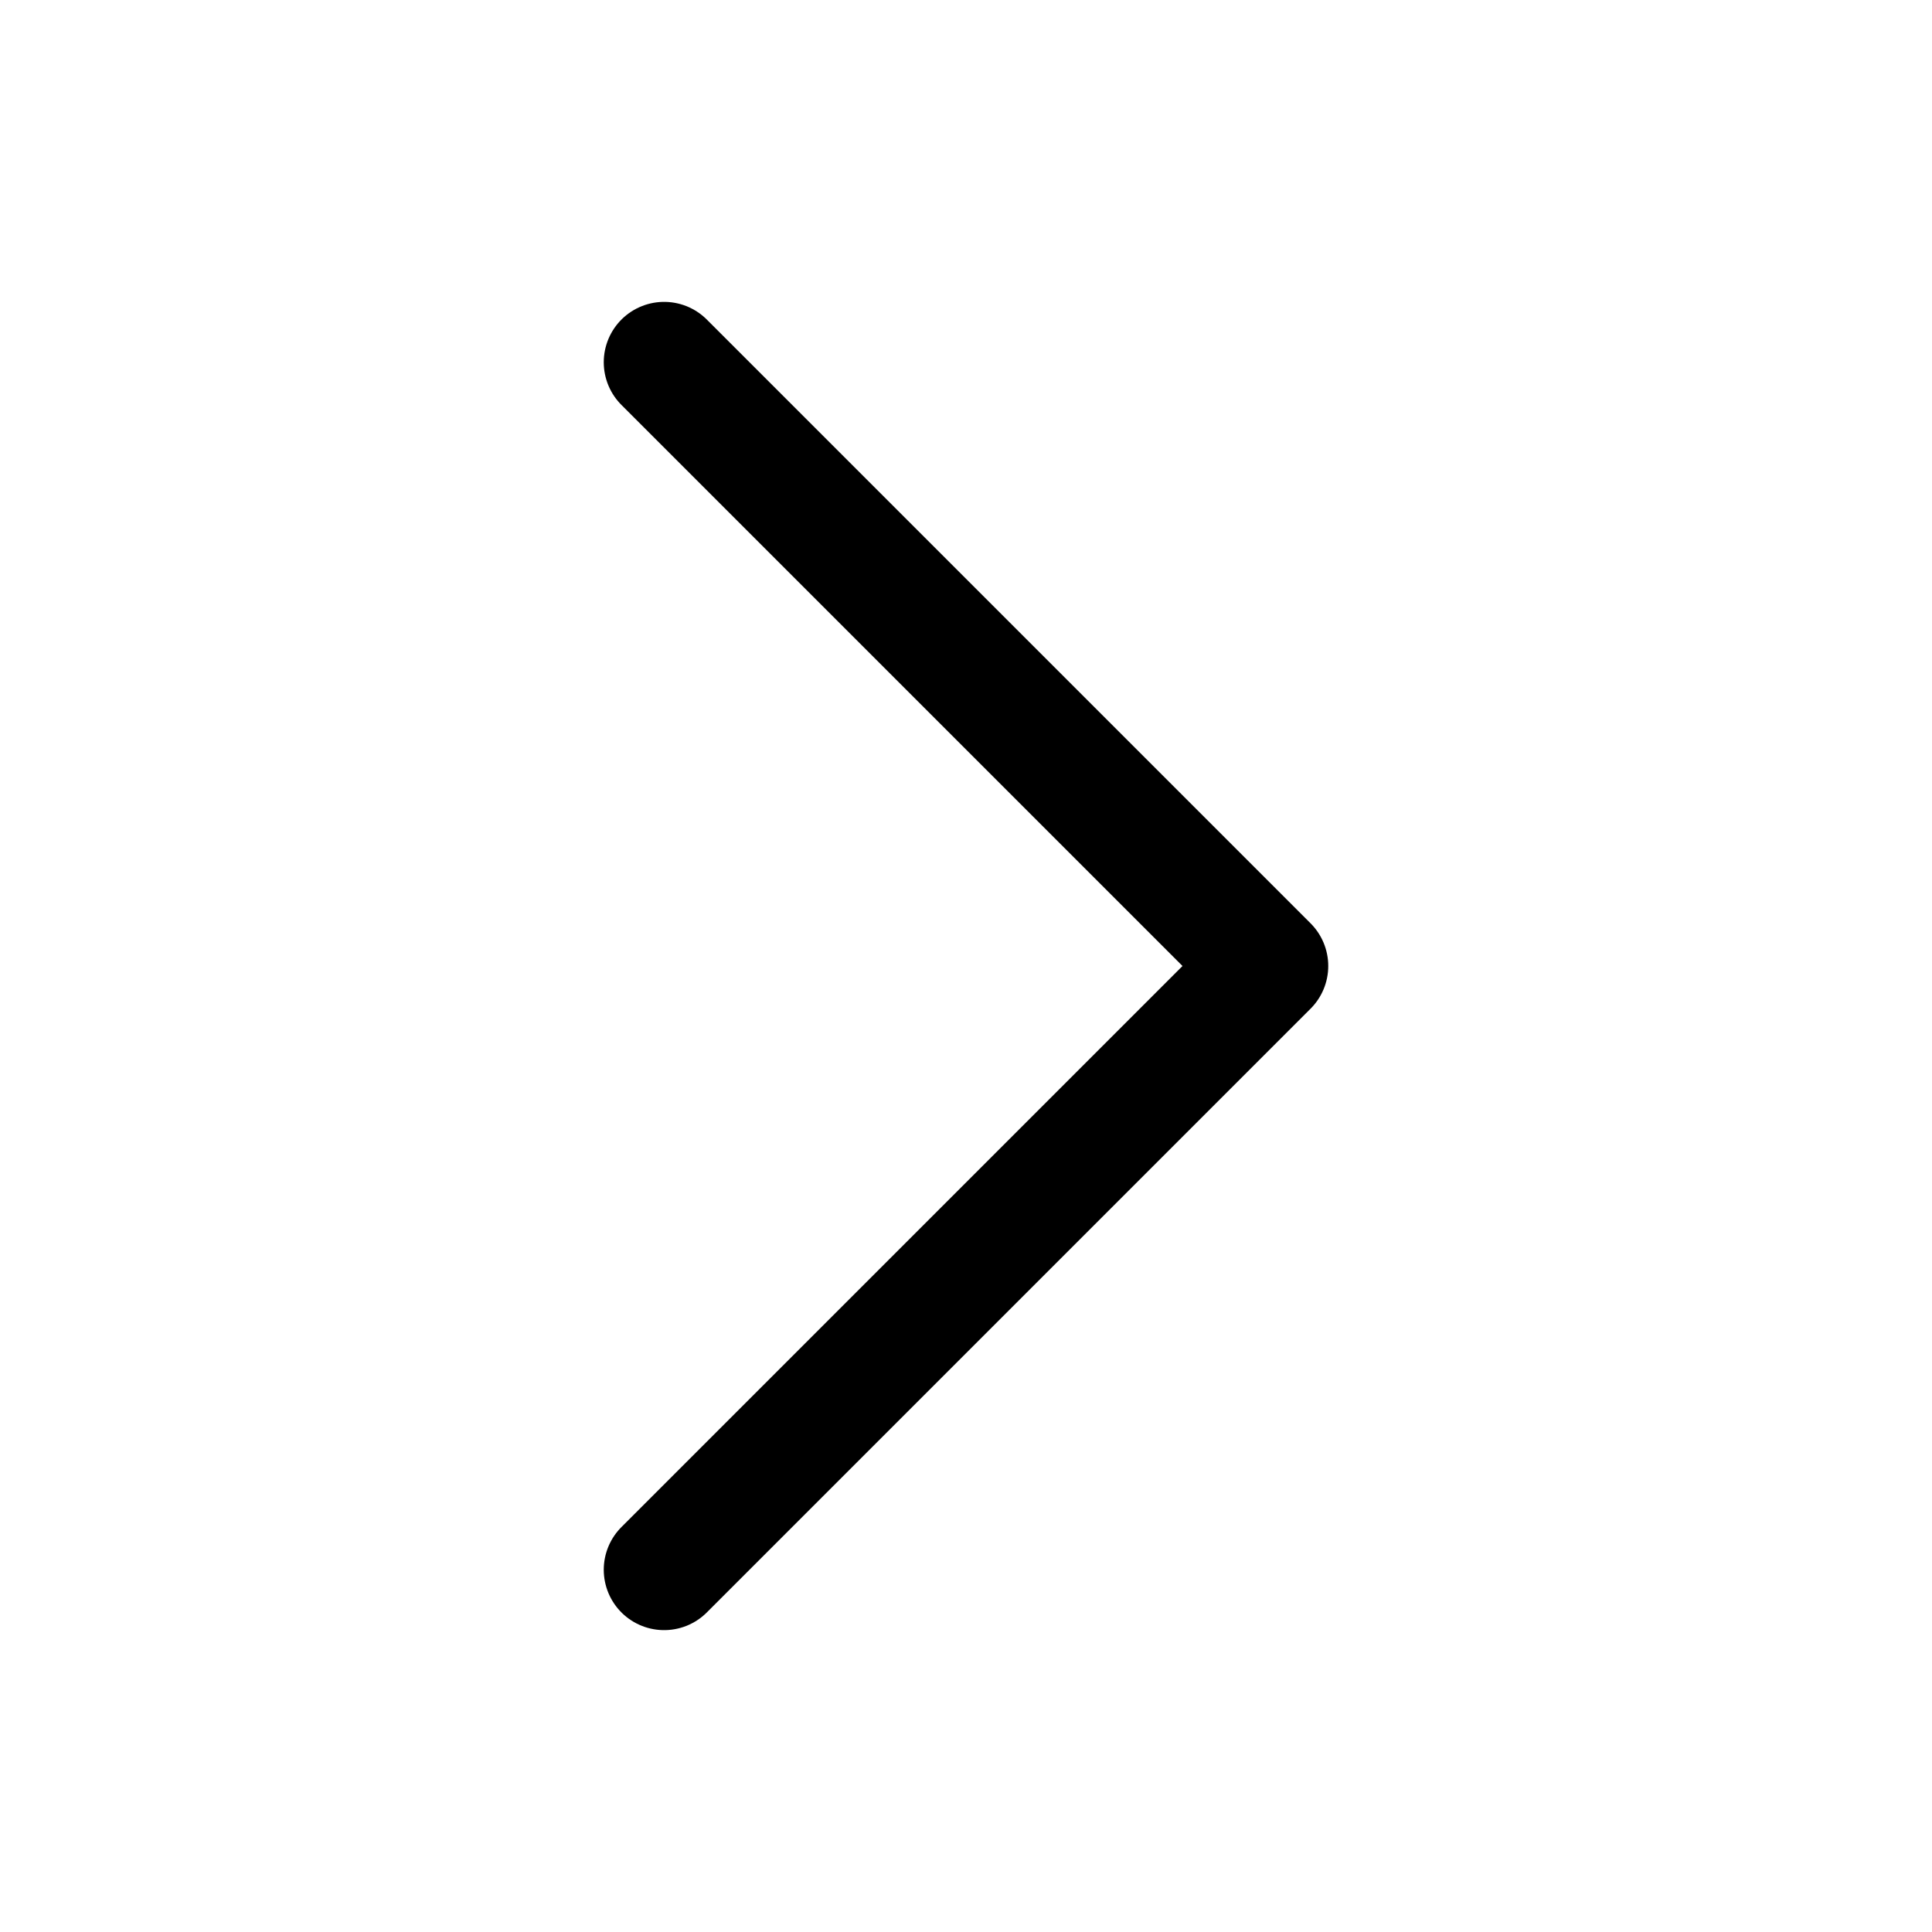
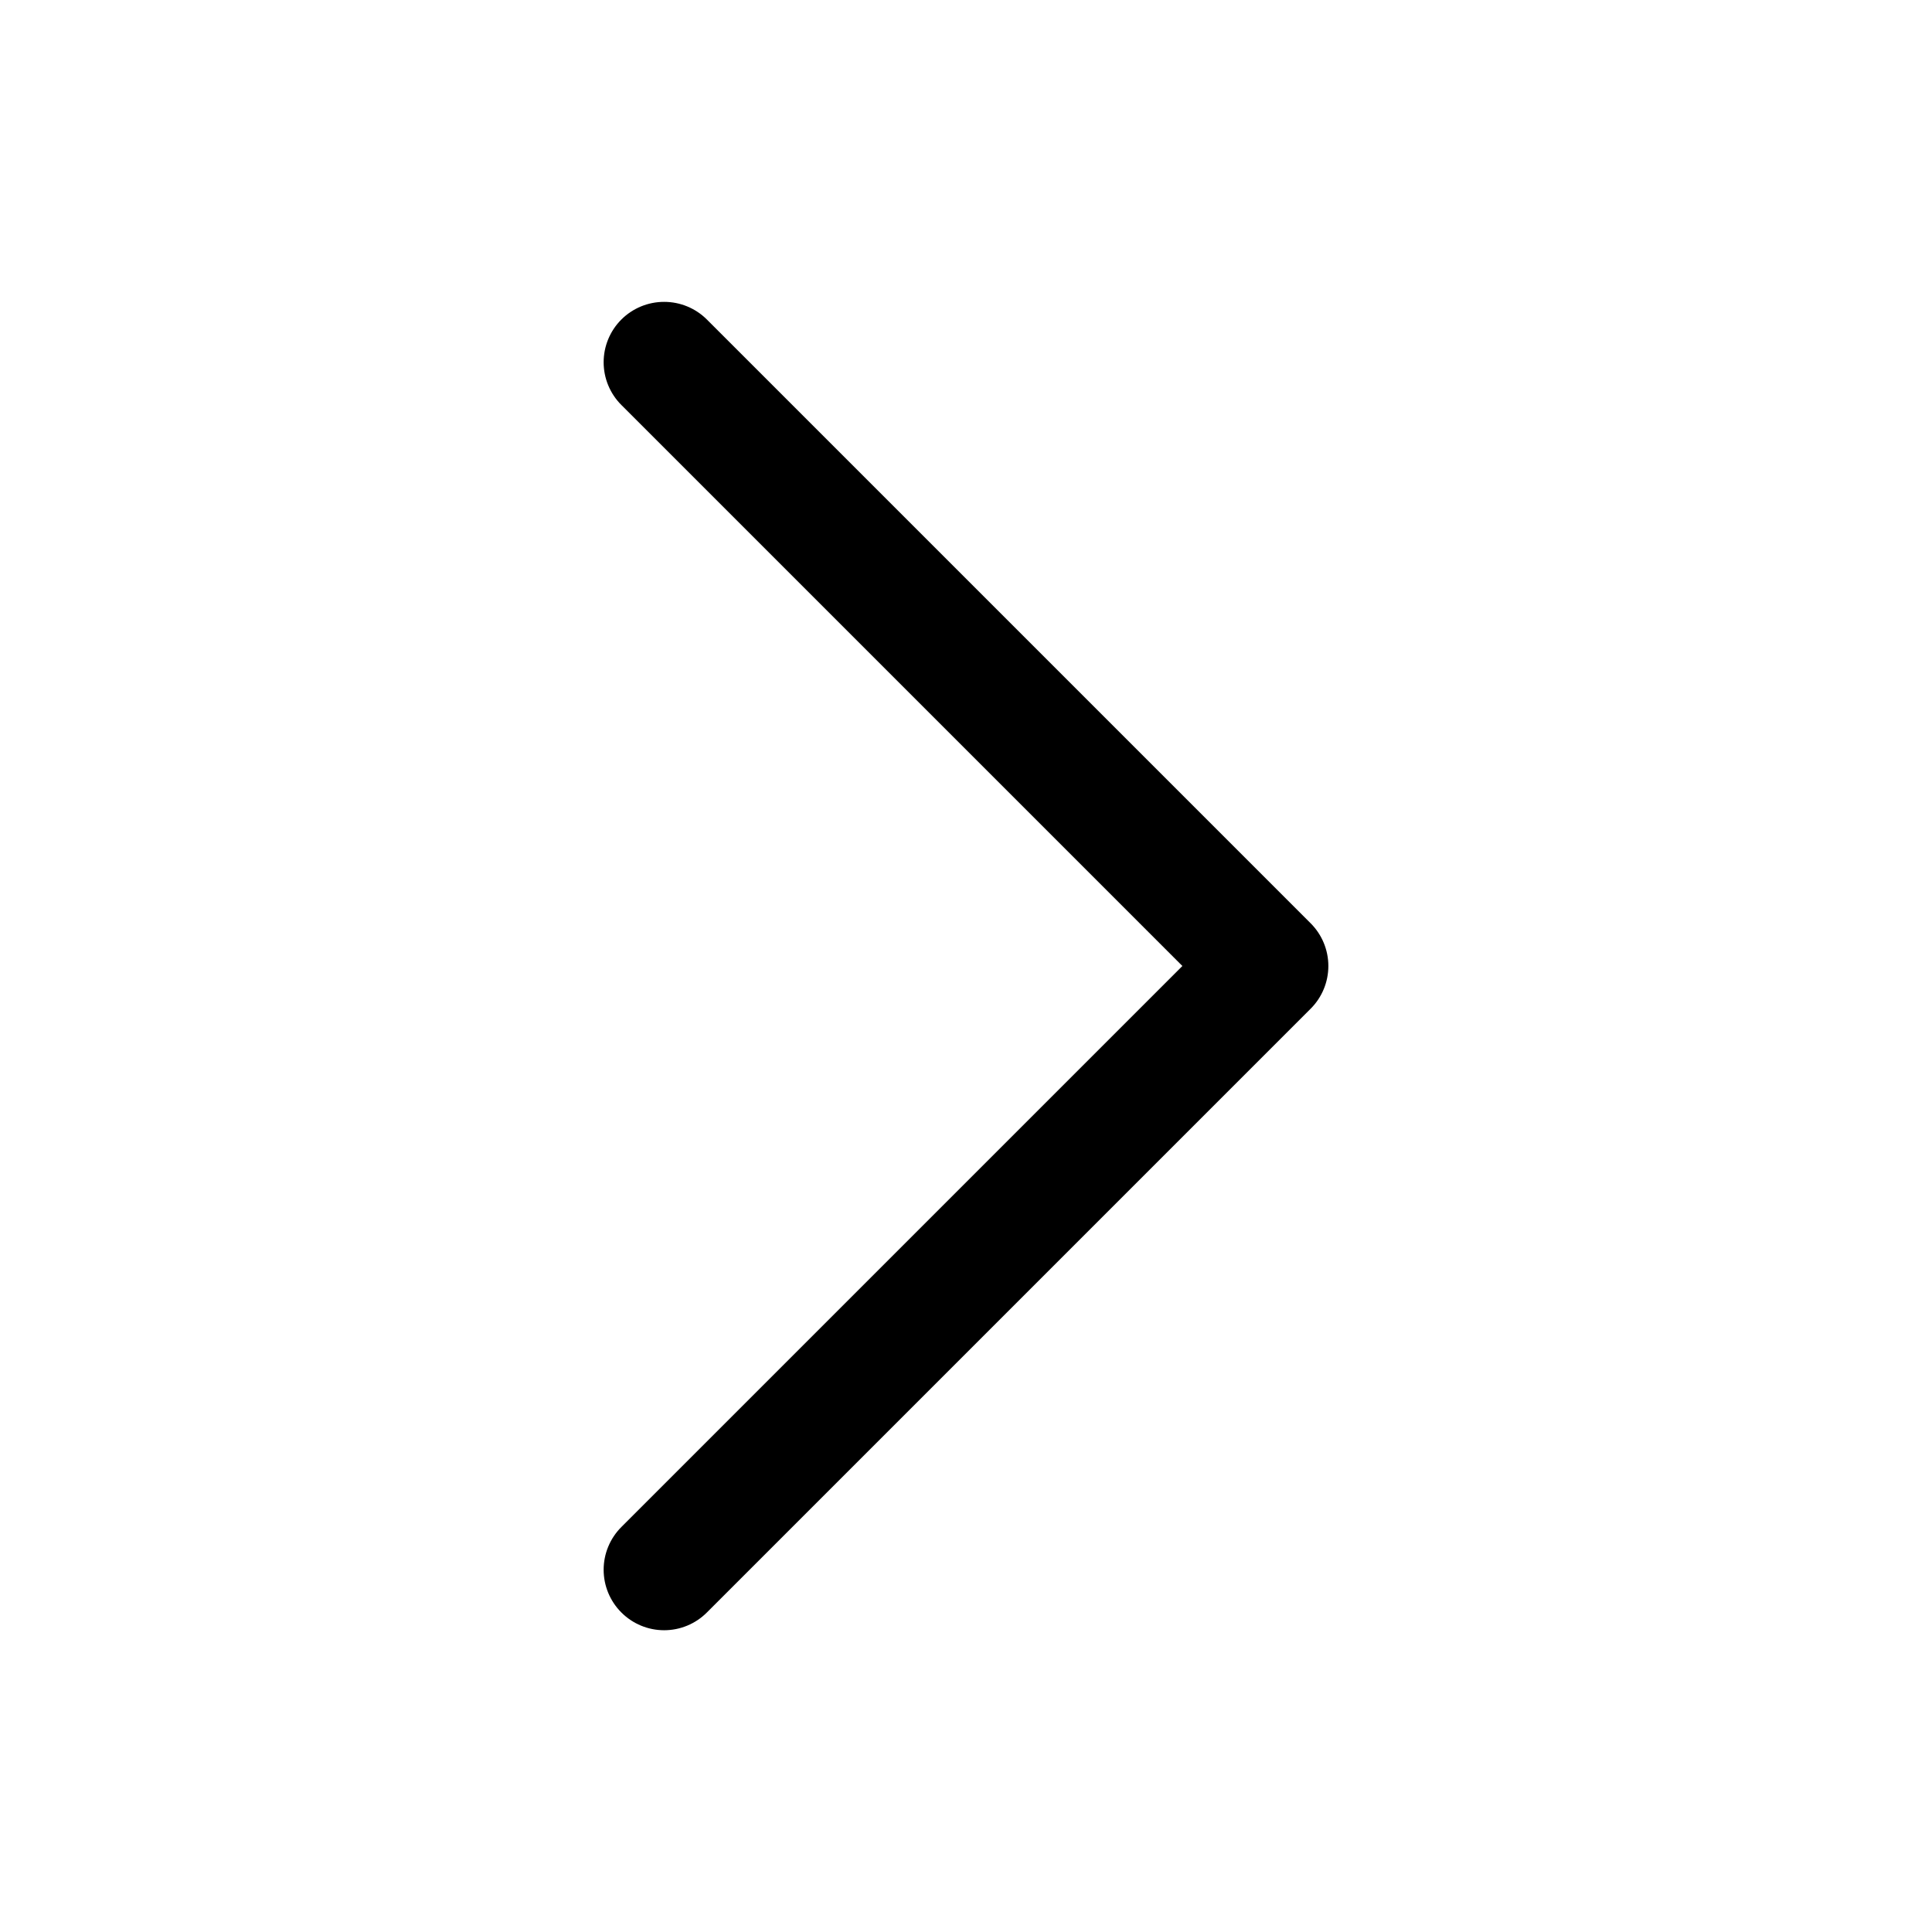
- <svg xmlns="http://www.w3.org/2000/svg" width="24" height="24" viewBox="0 0 24 24">
-   <path fill="none" stroke="currentColor" stroke-linecap="round" stroke-linejoin="round" stroke-width="1.5" d="m8.25 4.5l7.5 7.5l-7.5 7.5" />
+ <svg xmlns="http://www.w3.org/2000/svg" width="24" height="24" viewBox="0 0 24 24" version="1.1" id="svg1">
+   <defs id="defs1" />
+   <path style="baseline-shift:baseline;display:inline;overflow:visible;vector-effect:none;fill:currentColor;stroke-linecap:round;stroke-linejoin:round;enable-background:accumulate;stop-color:#000000;stop-opacity:1;opacity:1" d="m 8.25,3.75 a 0.75,0.75 0 0 0 -0.531,0.219 0.75,0.75 0 0 0 0,1.062 L 14.688,12 7.719,18.969 a 0.75,0.75 0 0 0 0,1.062 0.75,0.75 0 0 0 1.062,0 l 7.5,-7.5 a 0.75,0.75 0 0 0 0,-1.062 l -7.5,-7.5 A 0.75,0.75 0 0 0 8.25,3.75 Z" id="path1" />
</svg>
